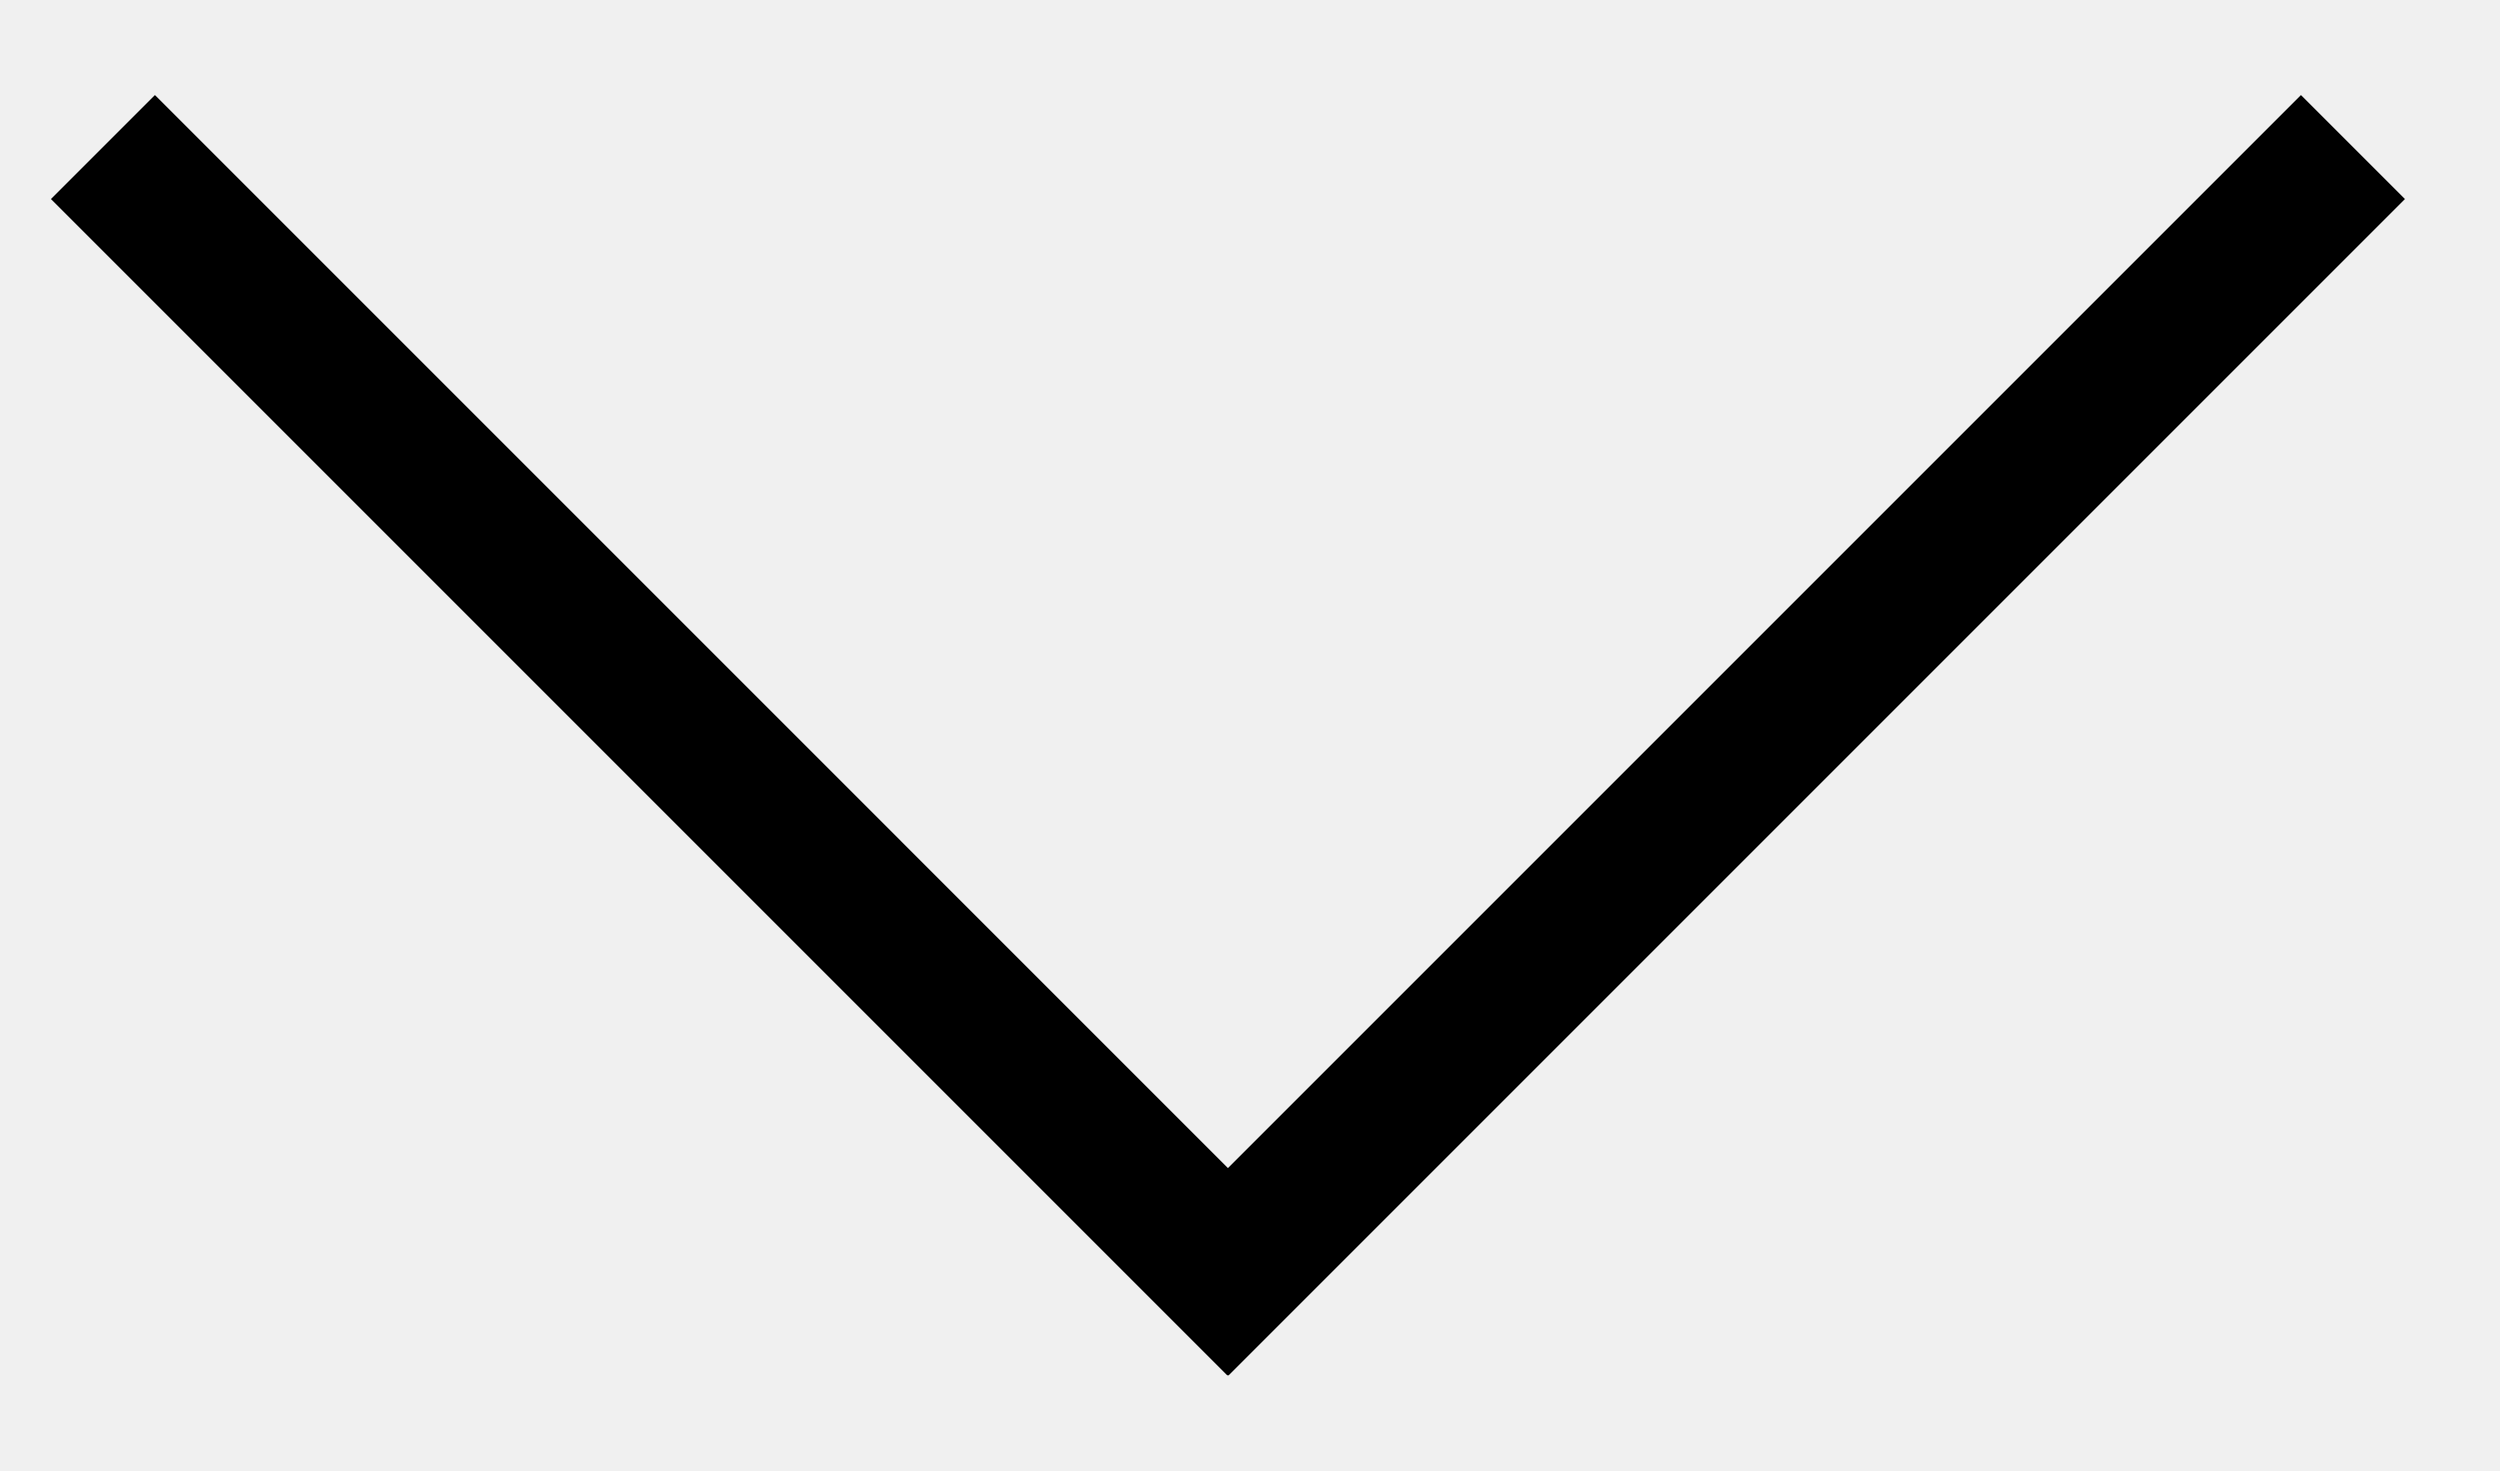
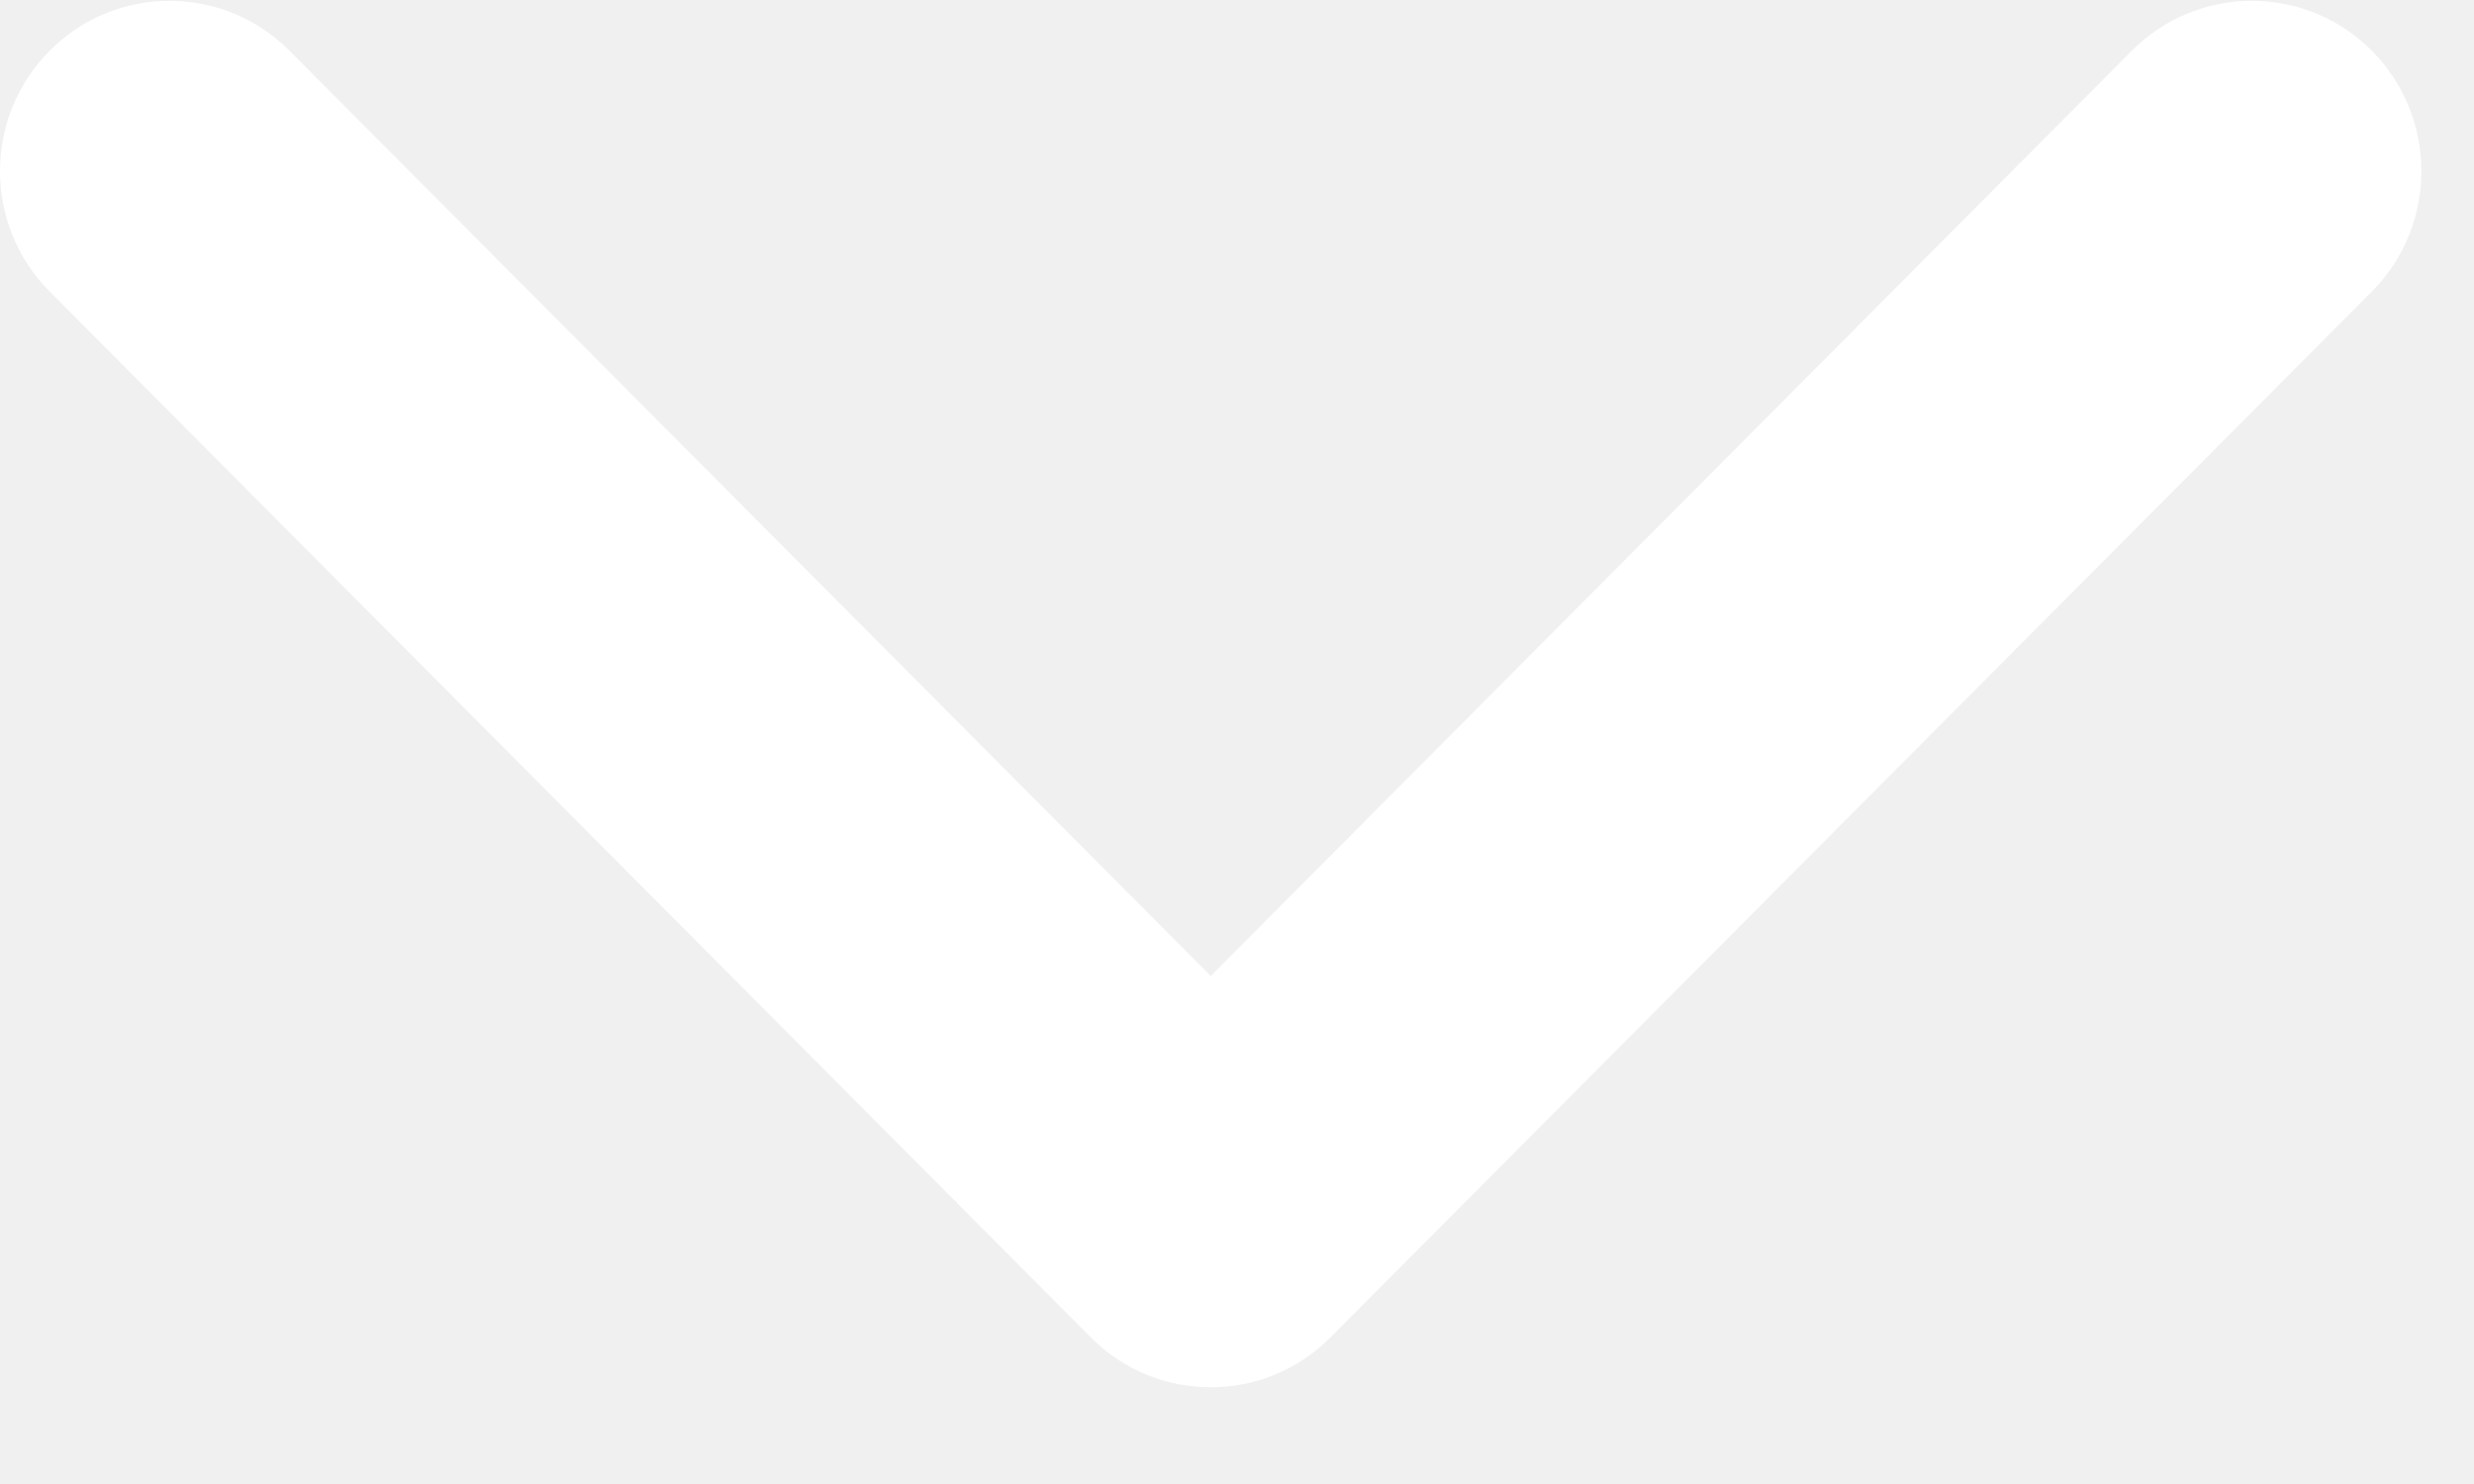
- <svg xmlns="http://www.w3.org/2000/svg" version="1.1" id="Layer_1" x="0px" y="0px" viewBox="0 0 17 10" style="enable-background:new 0 0 17 10;" xml:space="preserve">
-   <style type="text/css">
- 	.st0{fill:none;stroke:#000000;stroke-miterlimit:10;}
- </style>
-   <g>
-     <line class="st0" x1="0.7" y1="1" x2="8.7" y2="9" />
-   </g>
-   <g>
-     <line class="st0" x1="8" y1="9" x2="16" y2="1" />
+ <svg xmlns="http://www.w3.org/2000/svg" width="10px" height="6px" viewBox="0 0 10 6" version="1.1">
+   <defs />
+   <g id="Page-1" stroke="none" stroke-width="1" fill="none" fill-rule="evenodd">
+     <g id="portal---botler---chat-log---alt" transform="translate(-254, -48)" fill="#FFFFFF">
+       <g id="arrow483-copy-24" transform="translate(254, 48)">
+         <path d="M4.894,5.609 C4.718,5.609 4.543,5.542 4.409,5.407 L0.201,1.179 C-0.067,0.91 -0.067,0.474 0.201,0.205 C0.468,-0.064 0.902,-0.064 1.17,0.205 L4.894,3.946 L8.617,0.205 C8.885,-0.064 9.319,-0.064 9.587,0.205 C9.854,0.474 9.854,0.91 9.587,1.179 L5.378,5.407 C5.244,5.542 5.069,5.609 4.894,5.609 L4.894,5.609 Z" id="Shape" />
+       </g>
+     </g>
  </g>
</svg>
